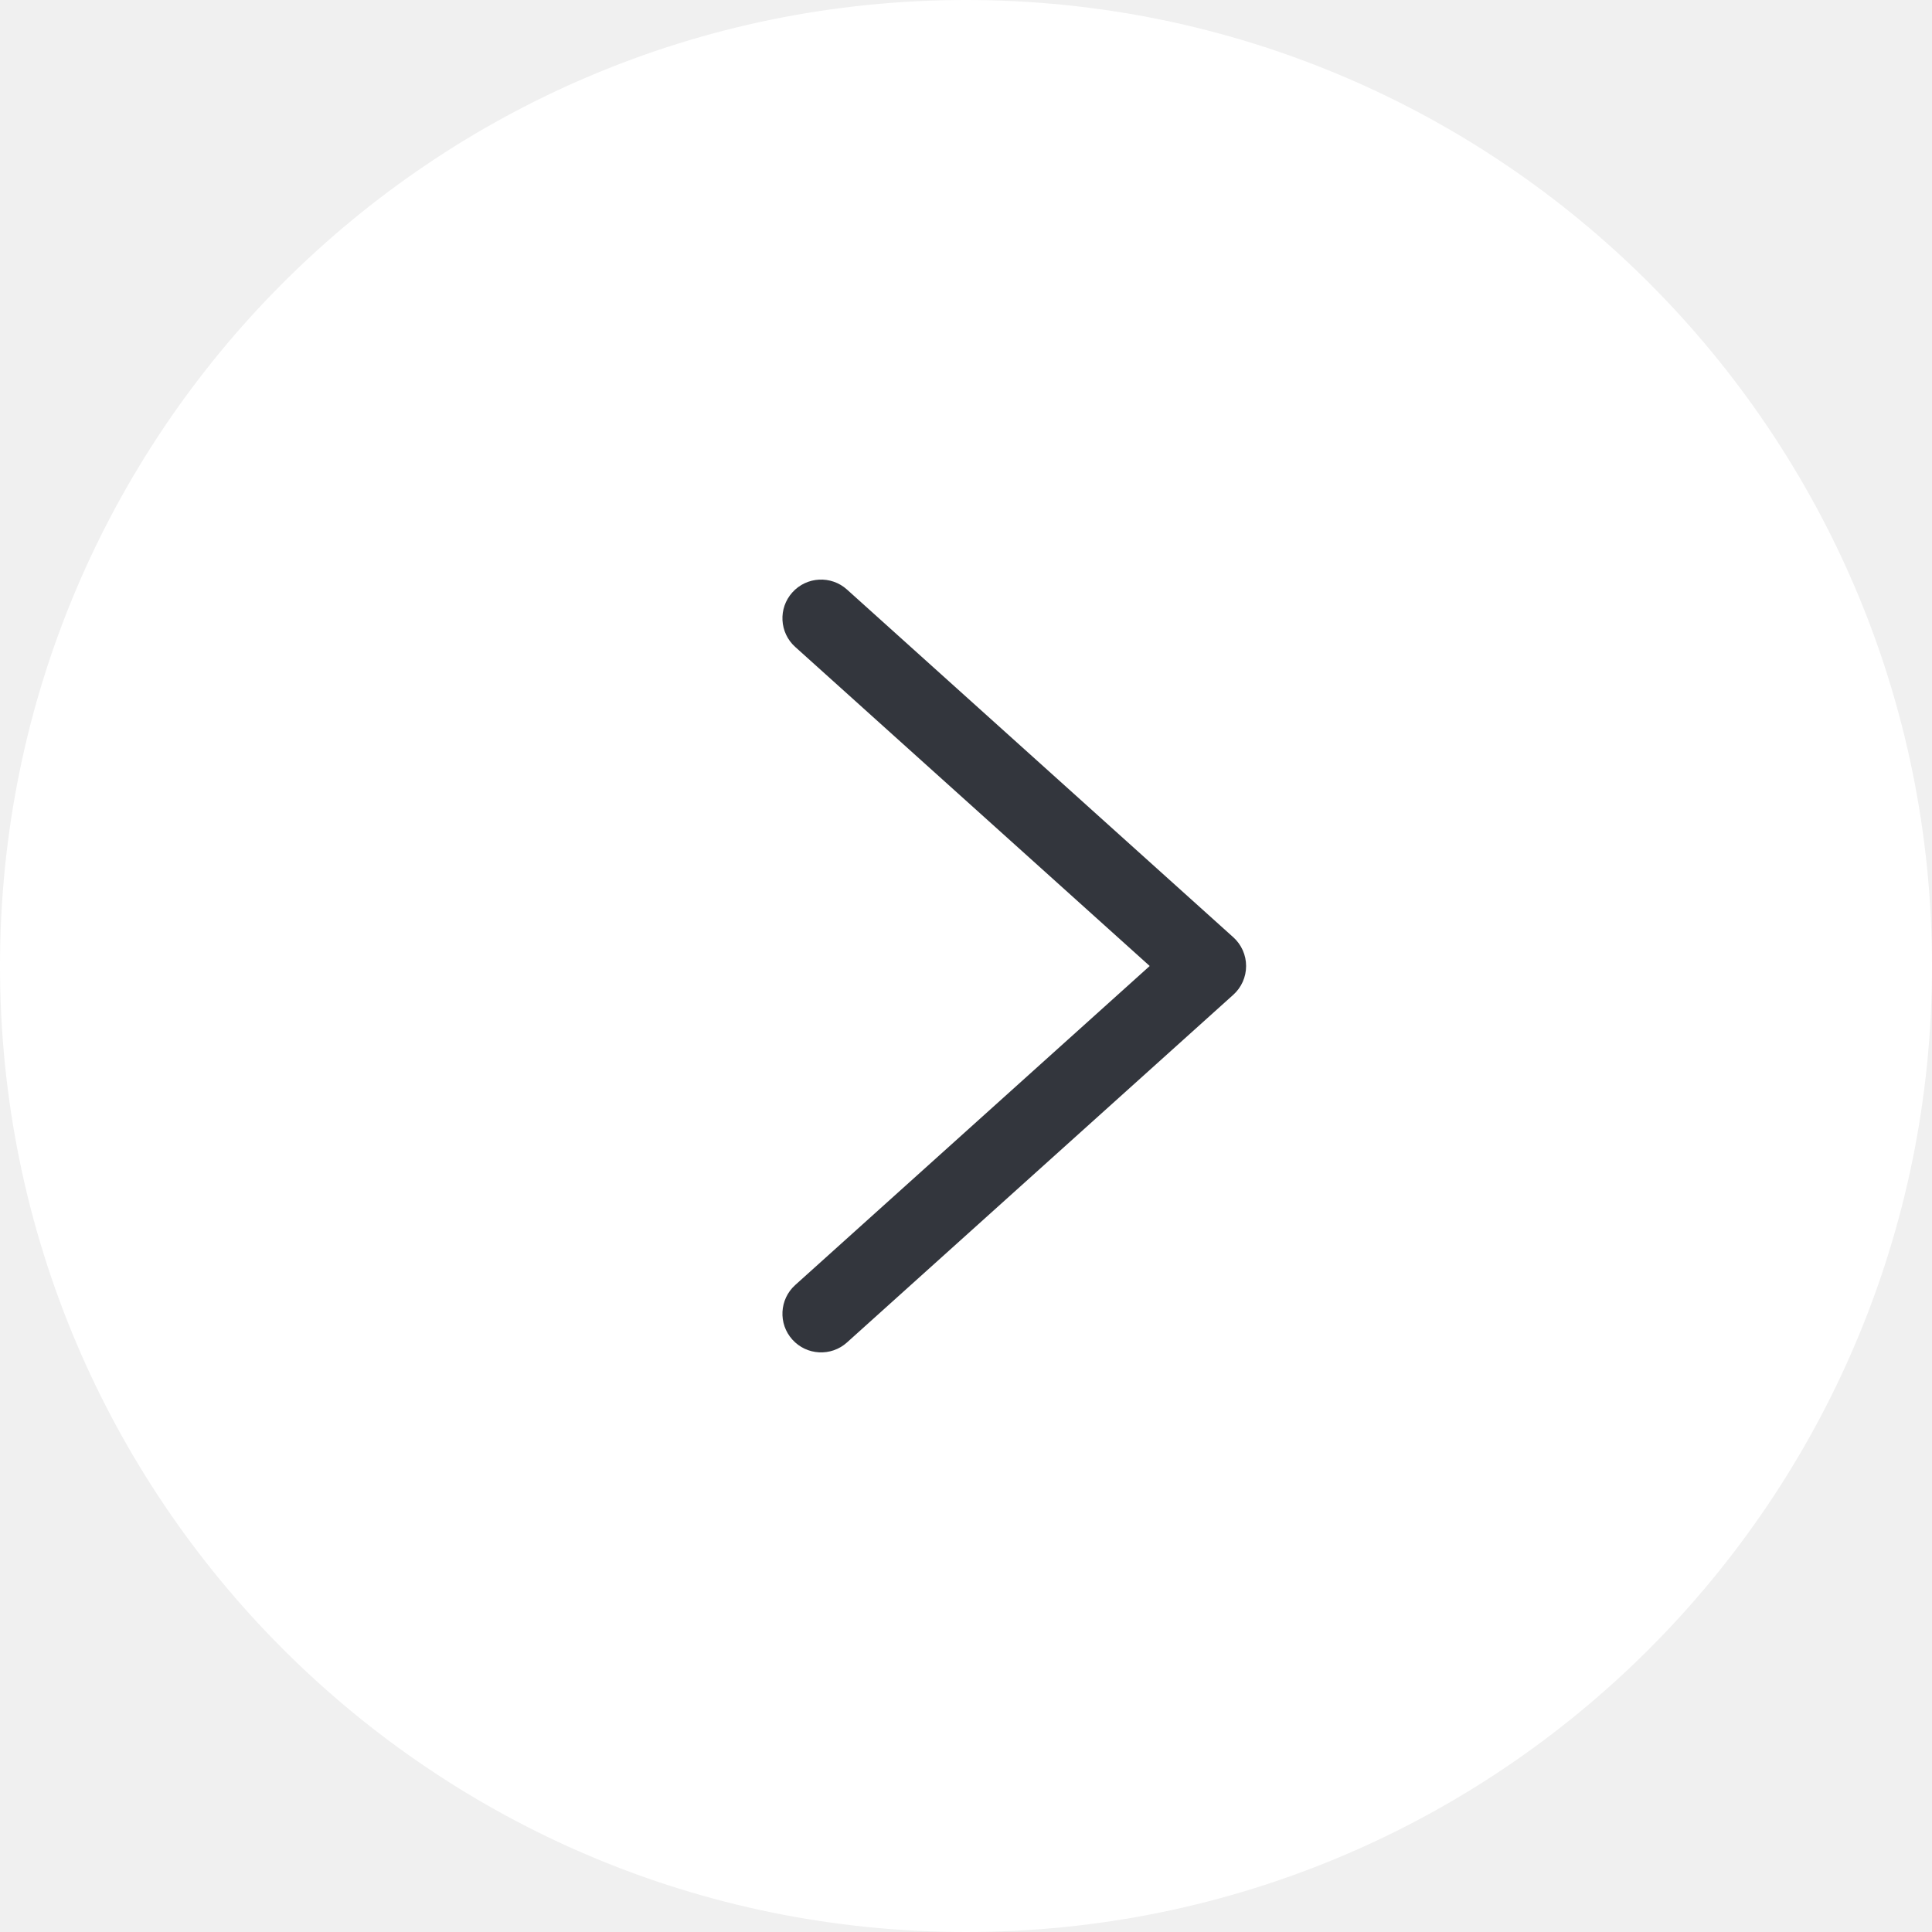
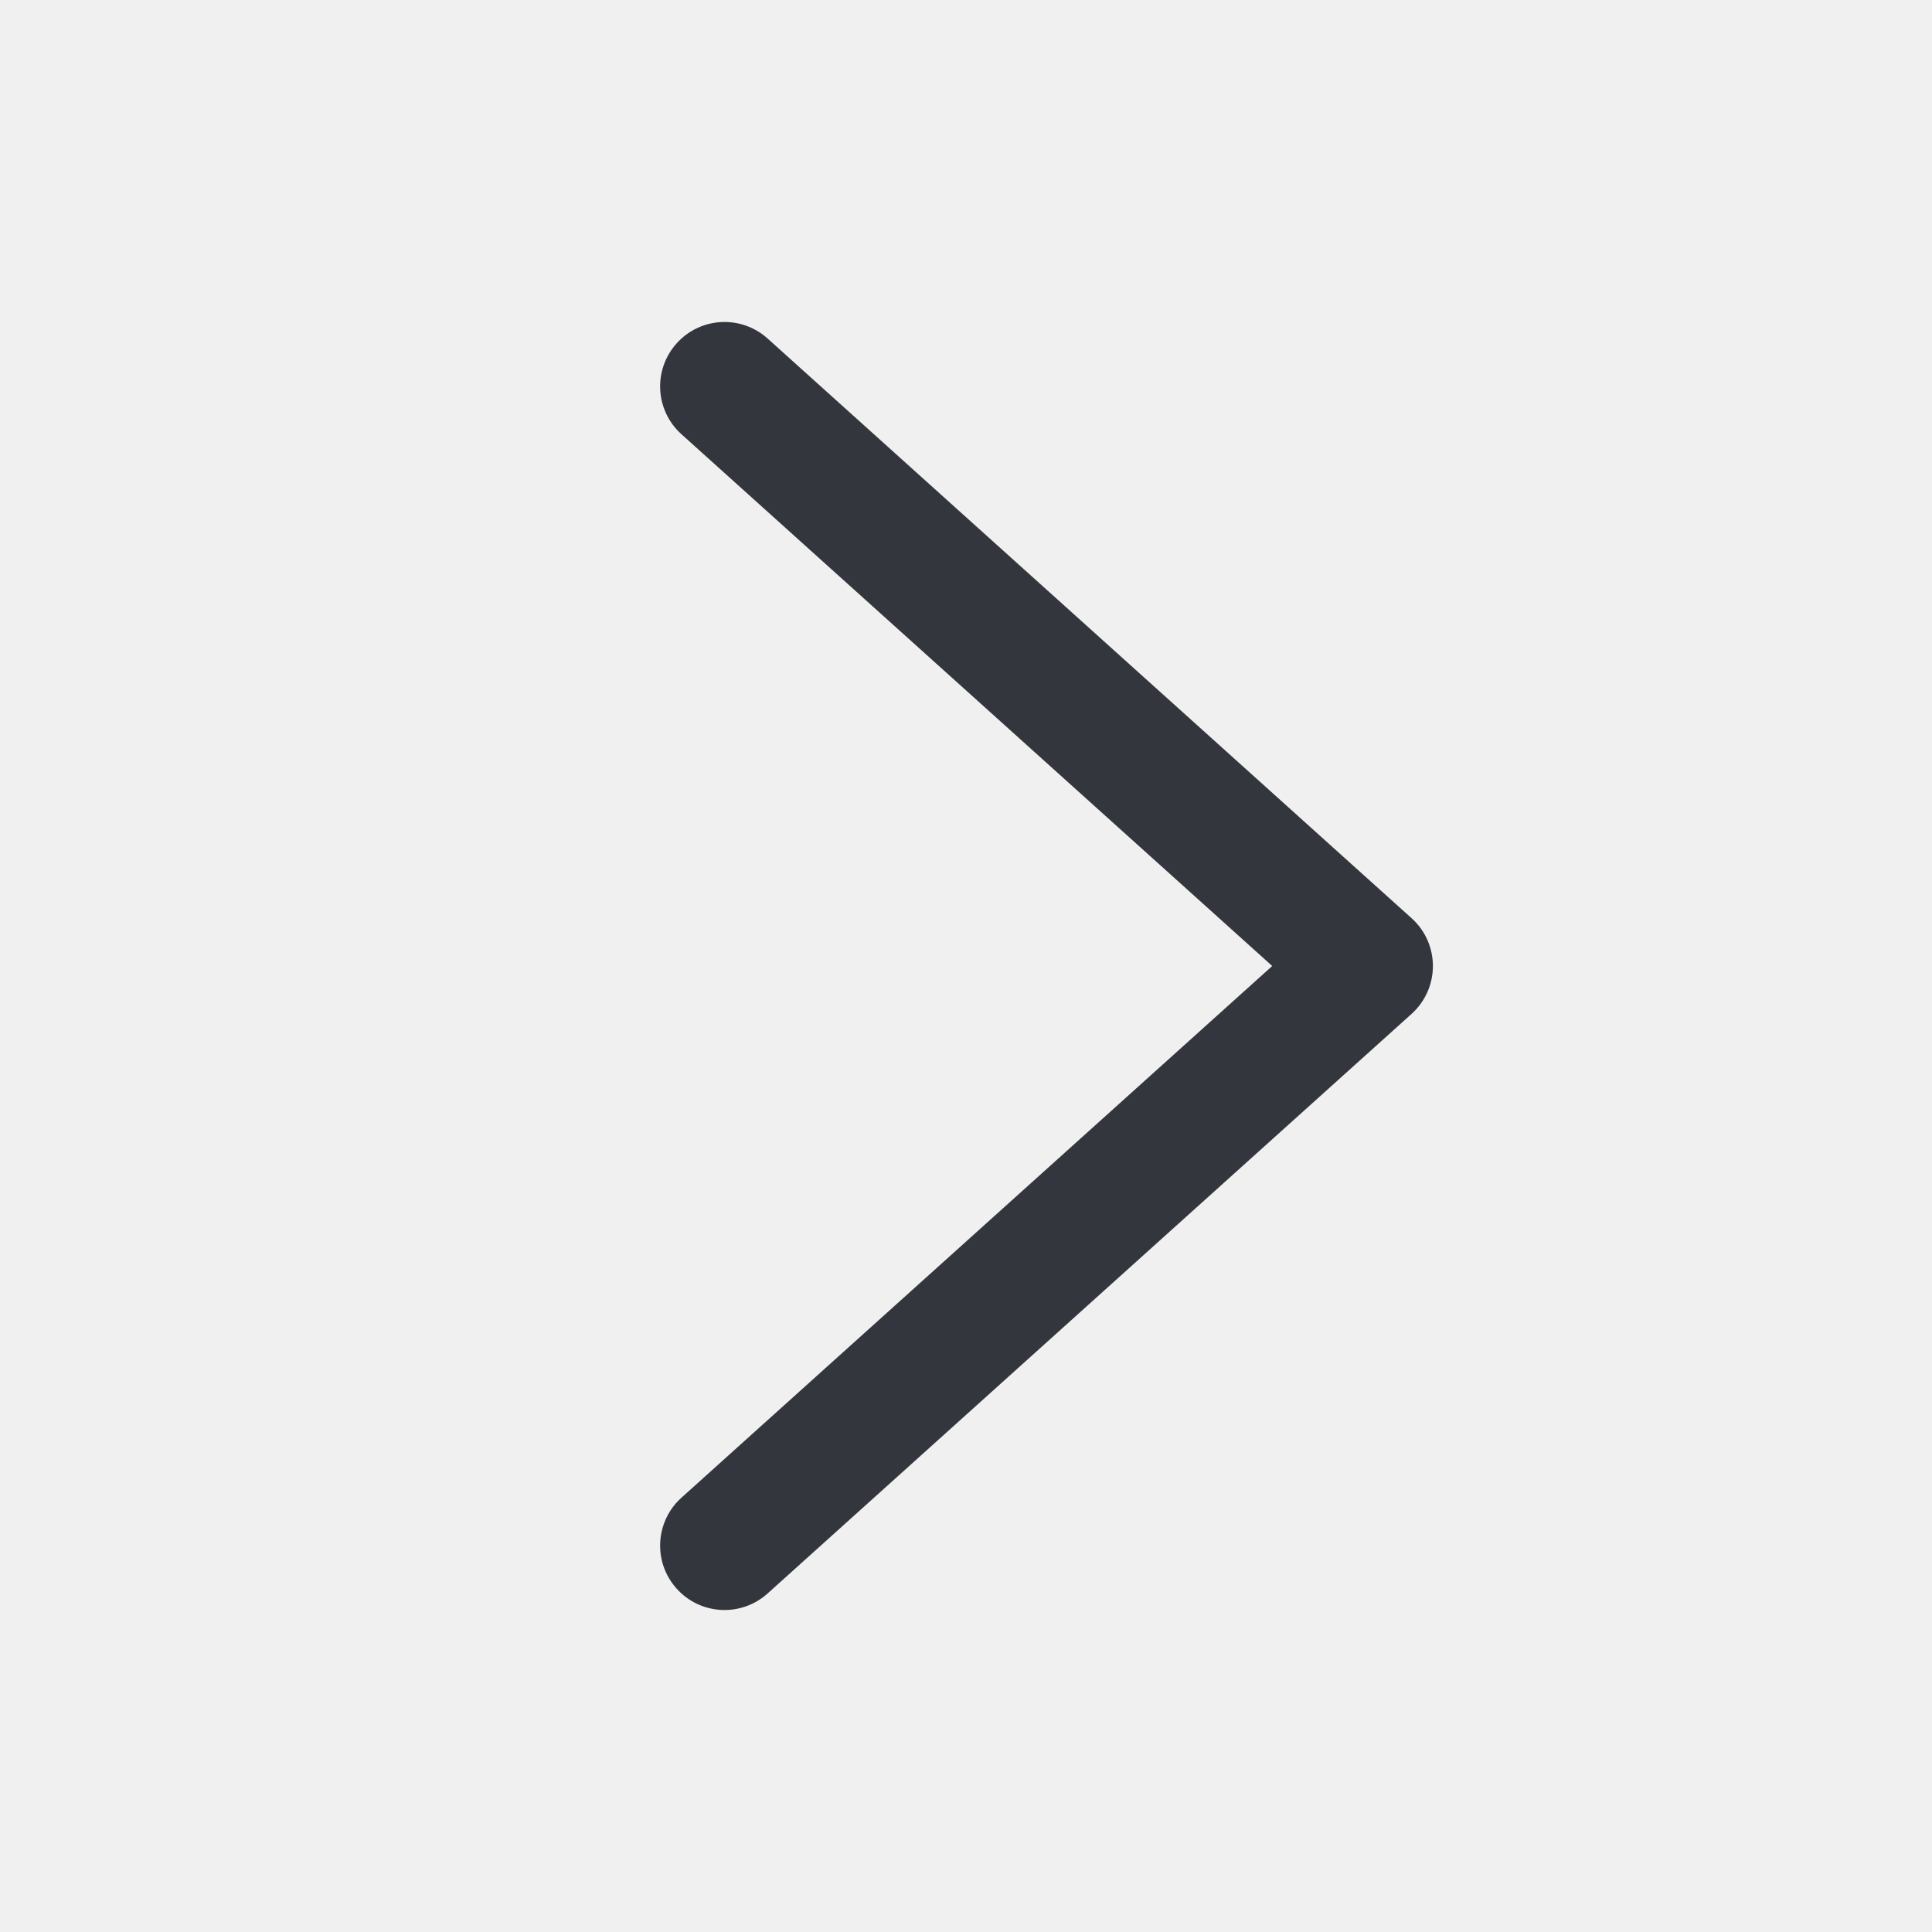
- <svg xmlns="http://www.w3.org/2000/svg" width="48" height="48" viewBox="0 0 48 48" fill="none">
-   <path d="M0 24C0 10.745 10.745 0 24 0C37.255 0 48 10.745 48 24C48 37.255 37.255 48 24 48C10.745 48 0 37.255 0 24Z" fill="white" />
-   <path fill-rule="evenodd" clip-rule="evenodd" d="M19.686 33.282C20.041 33.676 20.648 33.708 21.042 33.354L30.642 24.714C30.844 24.532 30.959 24.273 30.959 24C30.959 23.728 30.844 23.469 30.642 23.287L21.042 14.646C20.648 14.292 20.041 14.323 19.686 14.718C19.331 15.112 19.363 15.719 19.757 16.073L28.564 24L19.757 31.926C19.363 32.281 19.331 32.888 19.686 33.282Z" fill="#33363D" />
+ <svg xmlns="http://www.w3.org/2000/svg" width="24" height="24" viewBox="0 0 24 24" fill="none">
+   <path fill-rule="evenodd" clip-rule="evenodd" d="M8.406 19.735C8.701 20.064 9.207 20.09 9.535 19.795L17.535 12.595C17.704 12.443 17.8 12.227 17.8 12C17.8 11.774 17.704 11.557 17.535 11.406L9.535 4.205C9.207 3.91 8.701 3.936 8.406 4.265C8.11 4.593 8.137 5.099 8.465 5.394L15.804 12L8.465 18.605C8.137 18.901 8.11 19.407 8.406 19.735Z" fill="#33363D" />
</svg>
